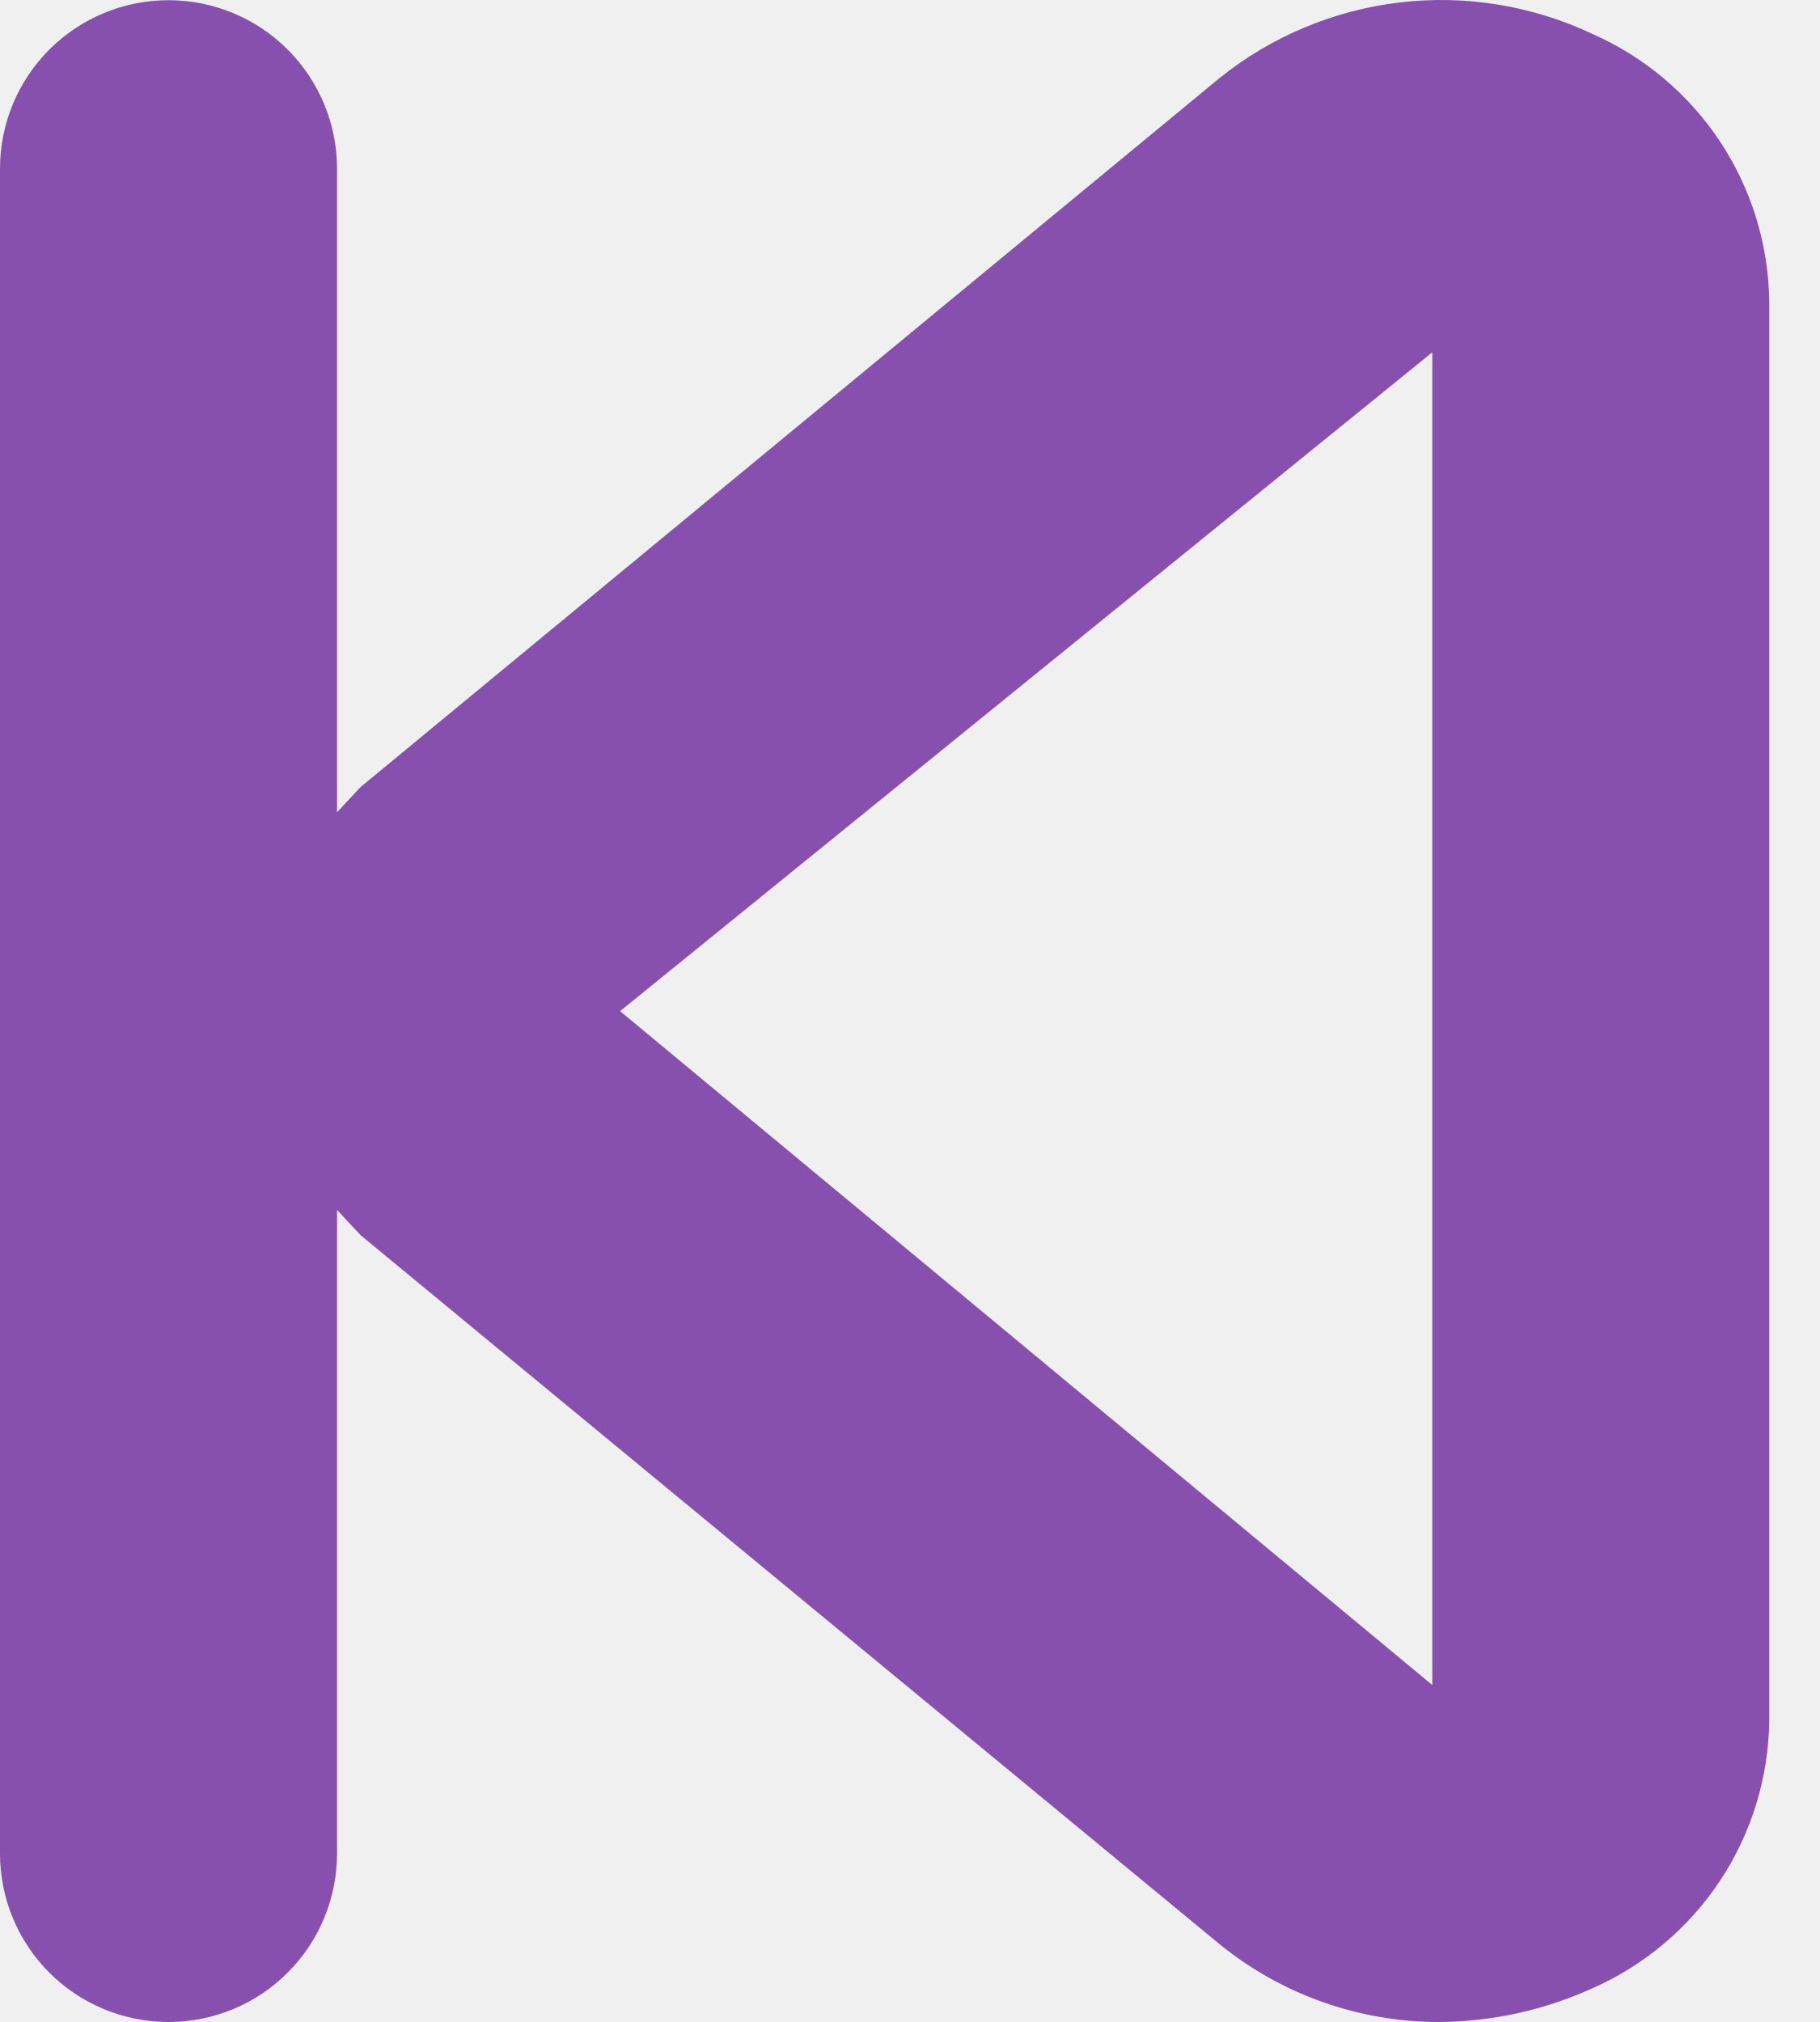
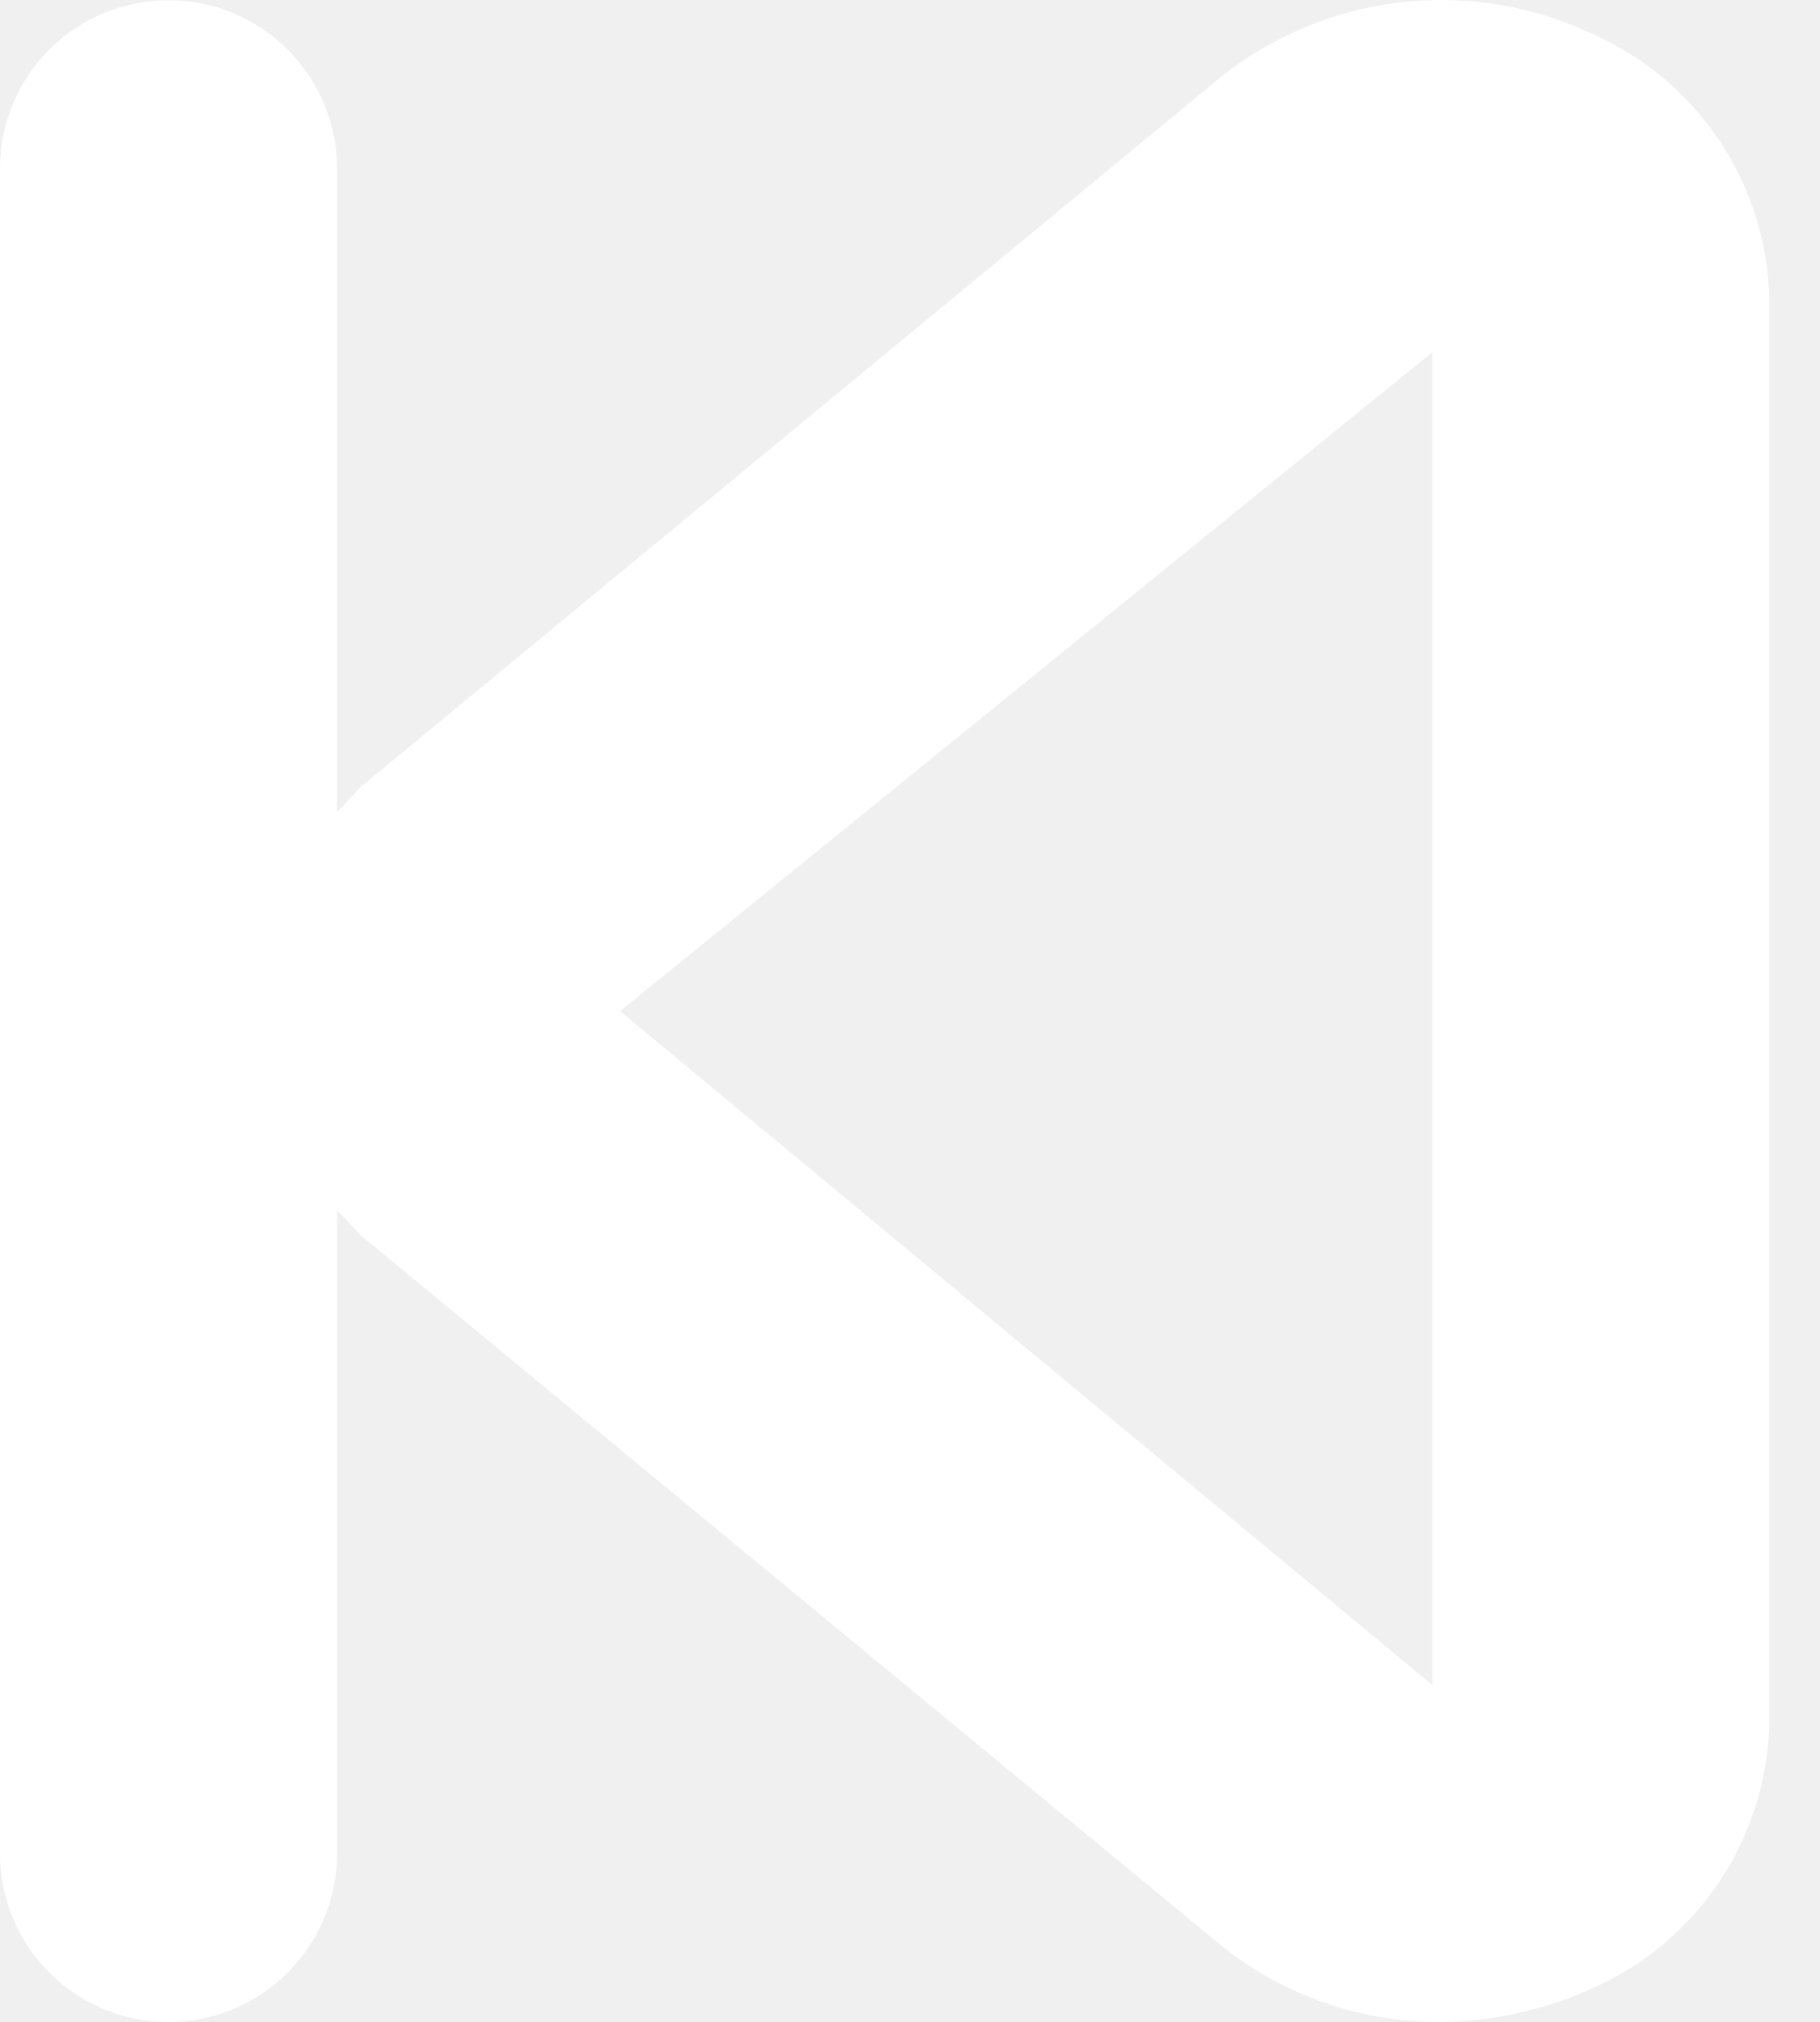
<svg xmlns="http://www.w3.org/2000/svg" width="27" height="30" viewBox="0 0 27 30" fill="none">
-   <path d="M23.623 0.503C22.733 0.083 21.744 -0.079 20.767 0.036C19.791 0.151 18.866 0.538 18.098 1.153L5.349 11.677L5 12.052V2.503C5 1.84 4.736 1.204 4.267 0.735C3.799 0.266 3.163 0.003 2.5 0.003C1.837 0.003 1.201 0.266 0.732 0.735C0.263 1.204 0 1.84 0 2.503V27.5C0 28.163 0.263 28.799 0.732 29.268C1.201 29.737 1.837 30 2.5 30C3.163 30 3.799 29.737 4.267 29.268C4.736 28.799 5 28.163 5 27.5V17.951L5.349 18.326L18.098 28.85C19.017 29.595 20.165 30.001 21.348 30C22.133 29.995 22.908 29.825 23.623 29.5C24.396 29.159 25.054 28.604 25.52 27.899C25.985 27.194 26.238 26.37 26.247 25.525V4.477C26.238 3.633 25.985 2.809 25.52 2.104C25.054 1.399 24.396 0.844 23.623 0.503ZM21.248 25L9.199 15.002L21.248 5.227V25Z" fill="#8750AF" />
+   <path d="M23.623 0.503C22.733 0.083 21.744 -0.079 20.767 0.036C19.791 0.151 18.866 0.538 18.098 1.153L5.349 11.677L5 12.052V2.503C5 1.84 4.736 1.204 4.267 0.735C3.799 0.266 3.163 0.003 2.5 0.003C1.837 0.003 1.201 0.266 0.732 0.735C0.263 1.204 0 1.84 0 2.503V27.5C0 28.163 0.263 28.799 0.732 29.268C1.201 29.737 1.837 30 2.5 30C3.163 30 3.799 29.737 4.267 29.268C4.736 28.799 5 28.163 5 27.5V17.951L5.349 18.326L18.098 28.85C19.017 29.595 20.165 30.001 21.348 30C22.133 29.995 22.908 29.825 23.623 29.5C24.396 29.159 25.054 28.604 25.52 27.899C25.985 27.194 26.238 26.37 26.247 25.525V4.477C26.238 3.633 25.985 2.809 25.52 2.104C25.054 1.399 24.396 0.844 23.623 0.503ZM21.248 25L9.199 15.002L21.248 5.227V25Z" fill="white" />
</svg>
